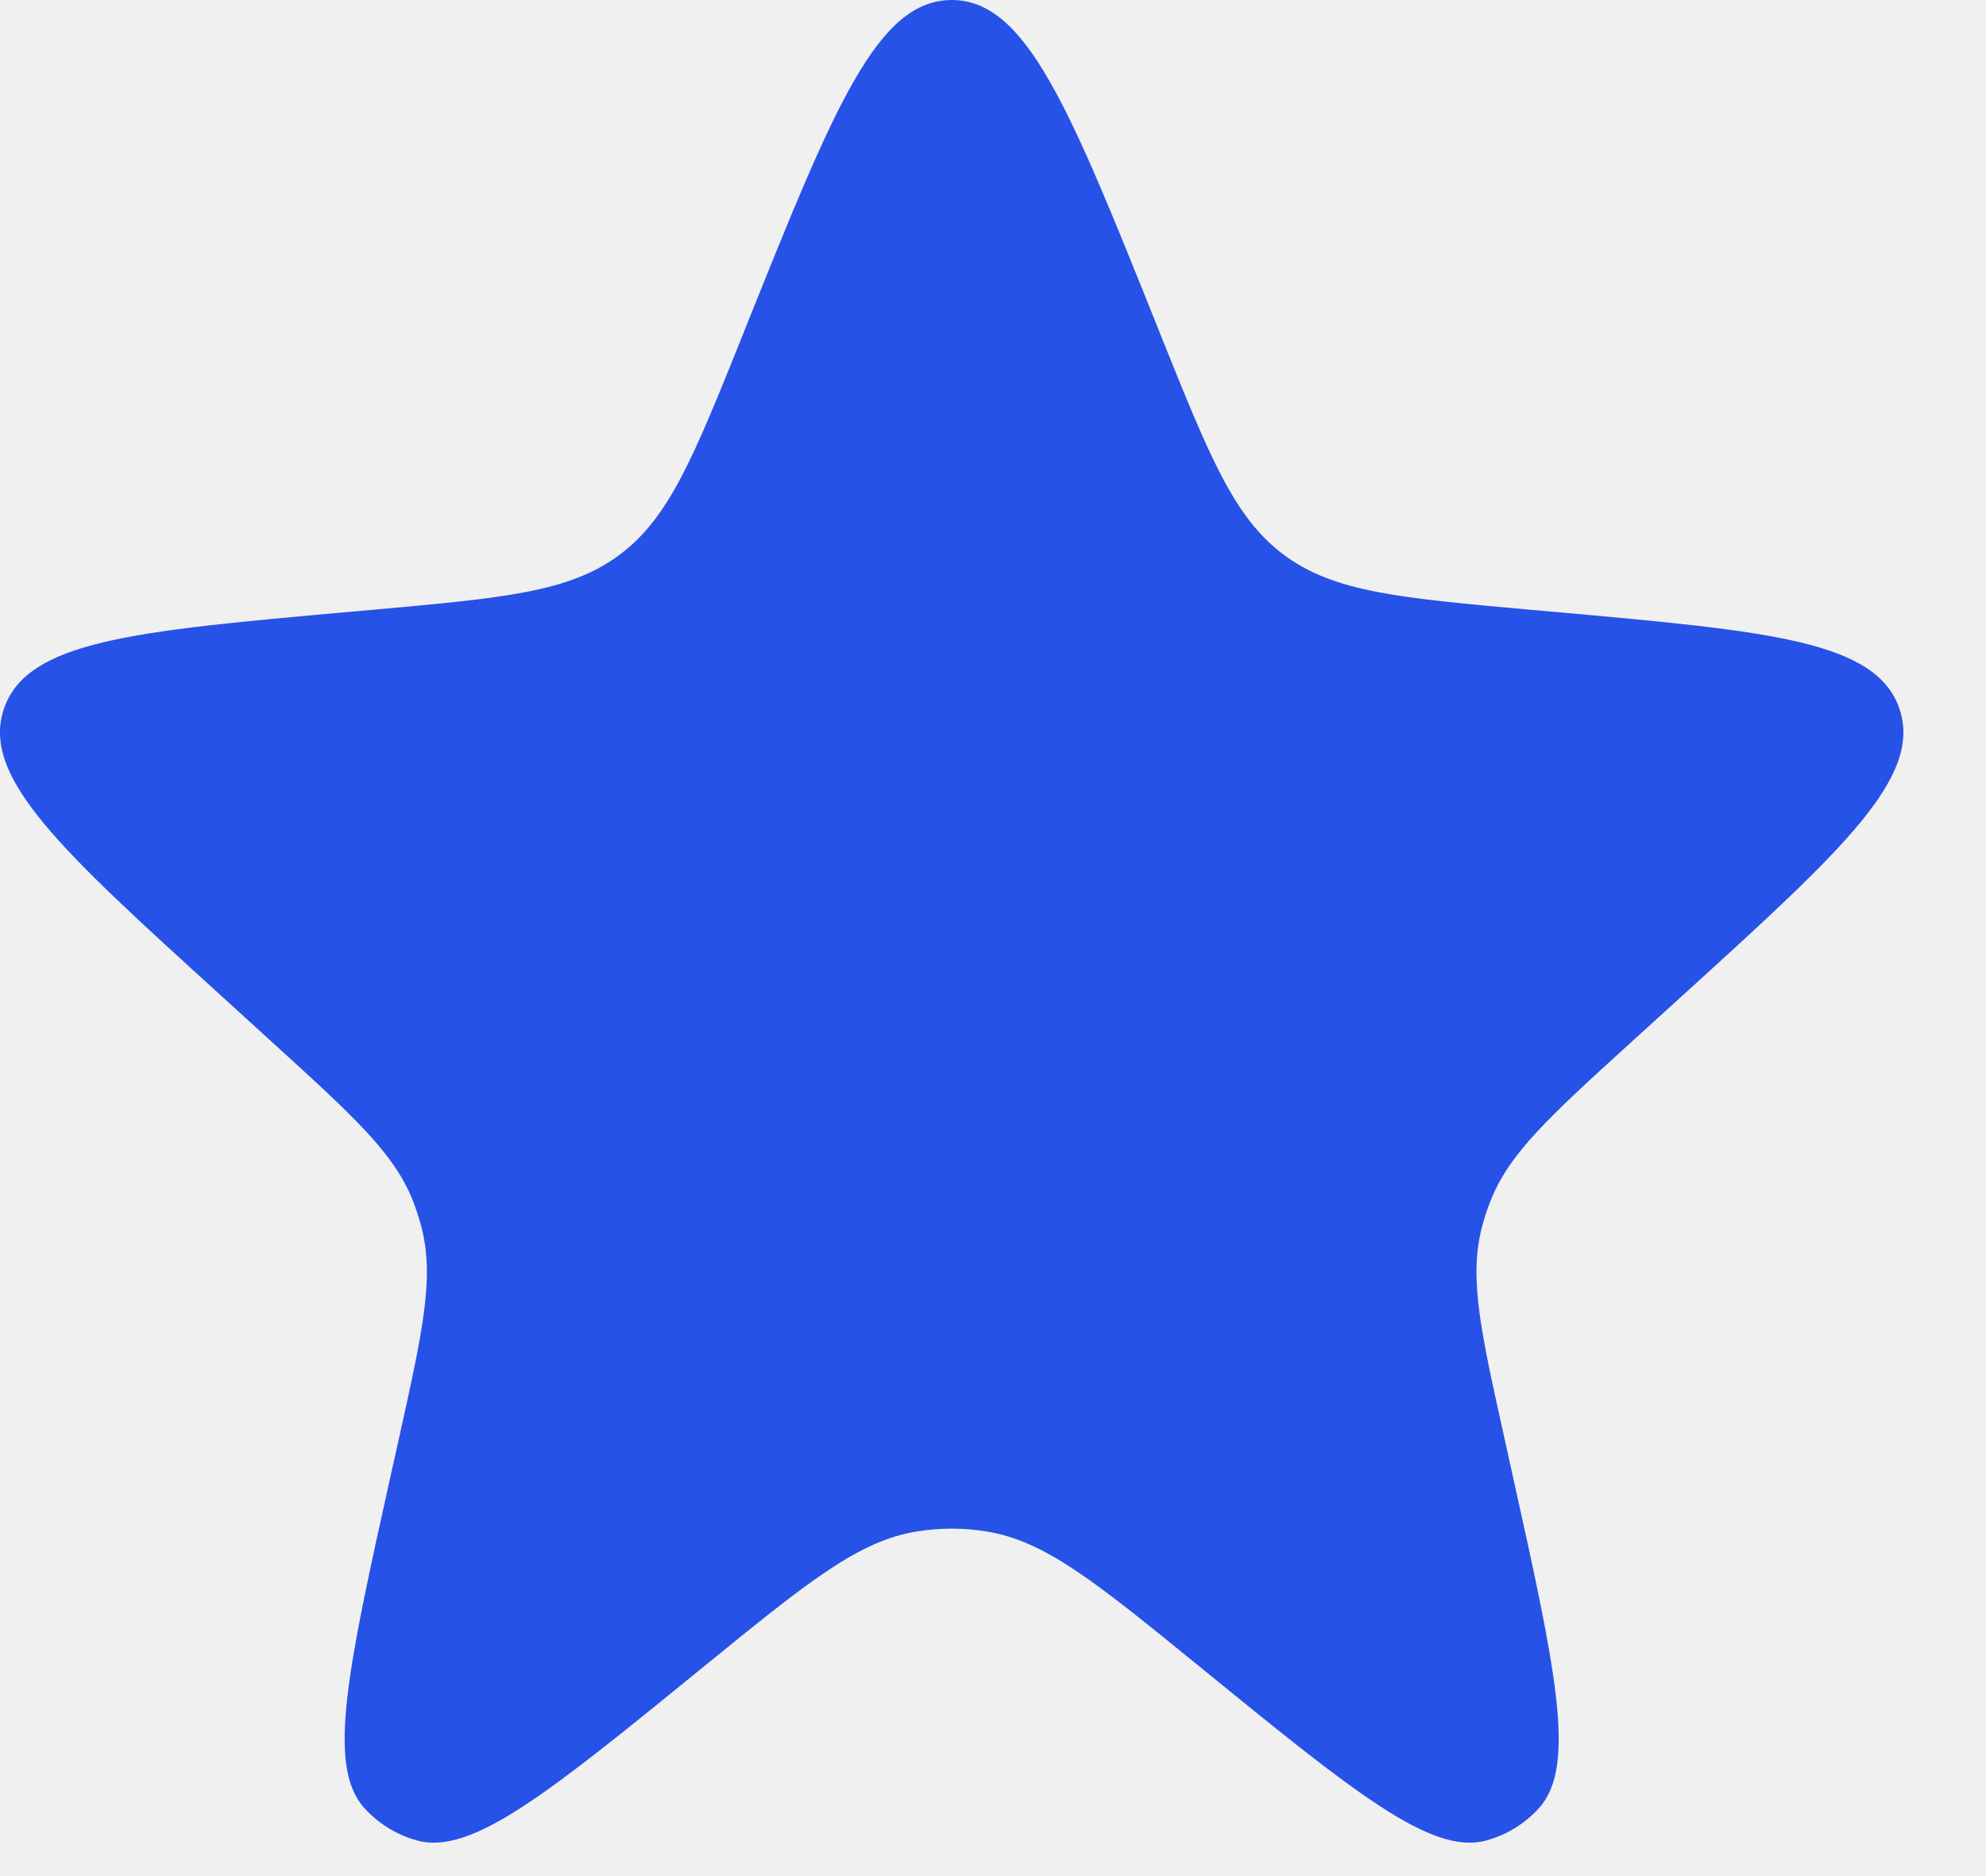
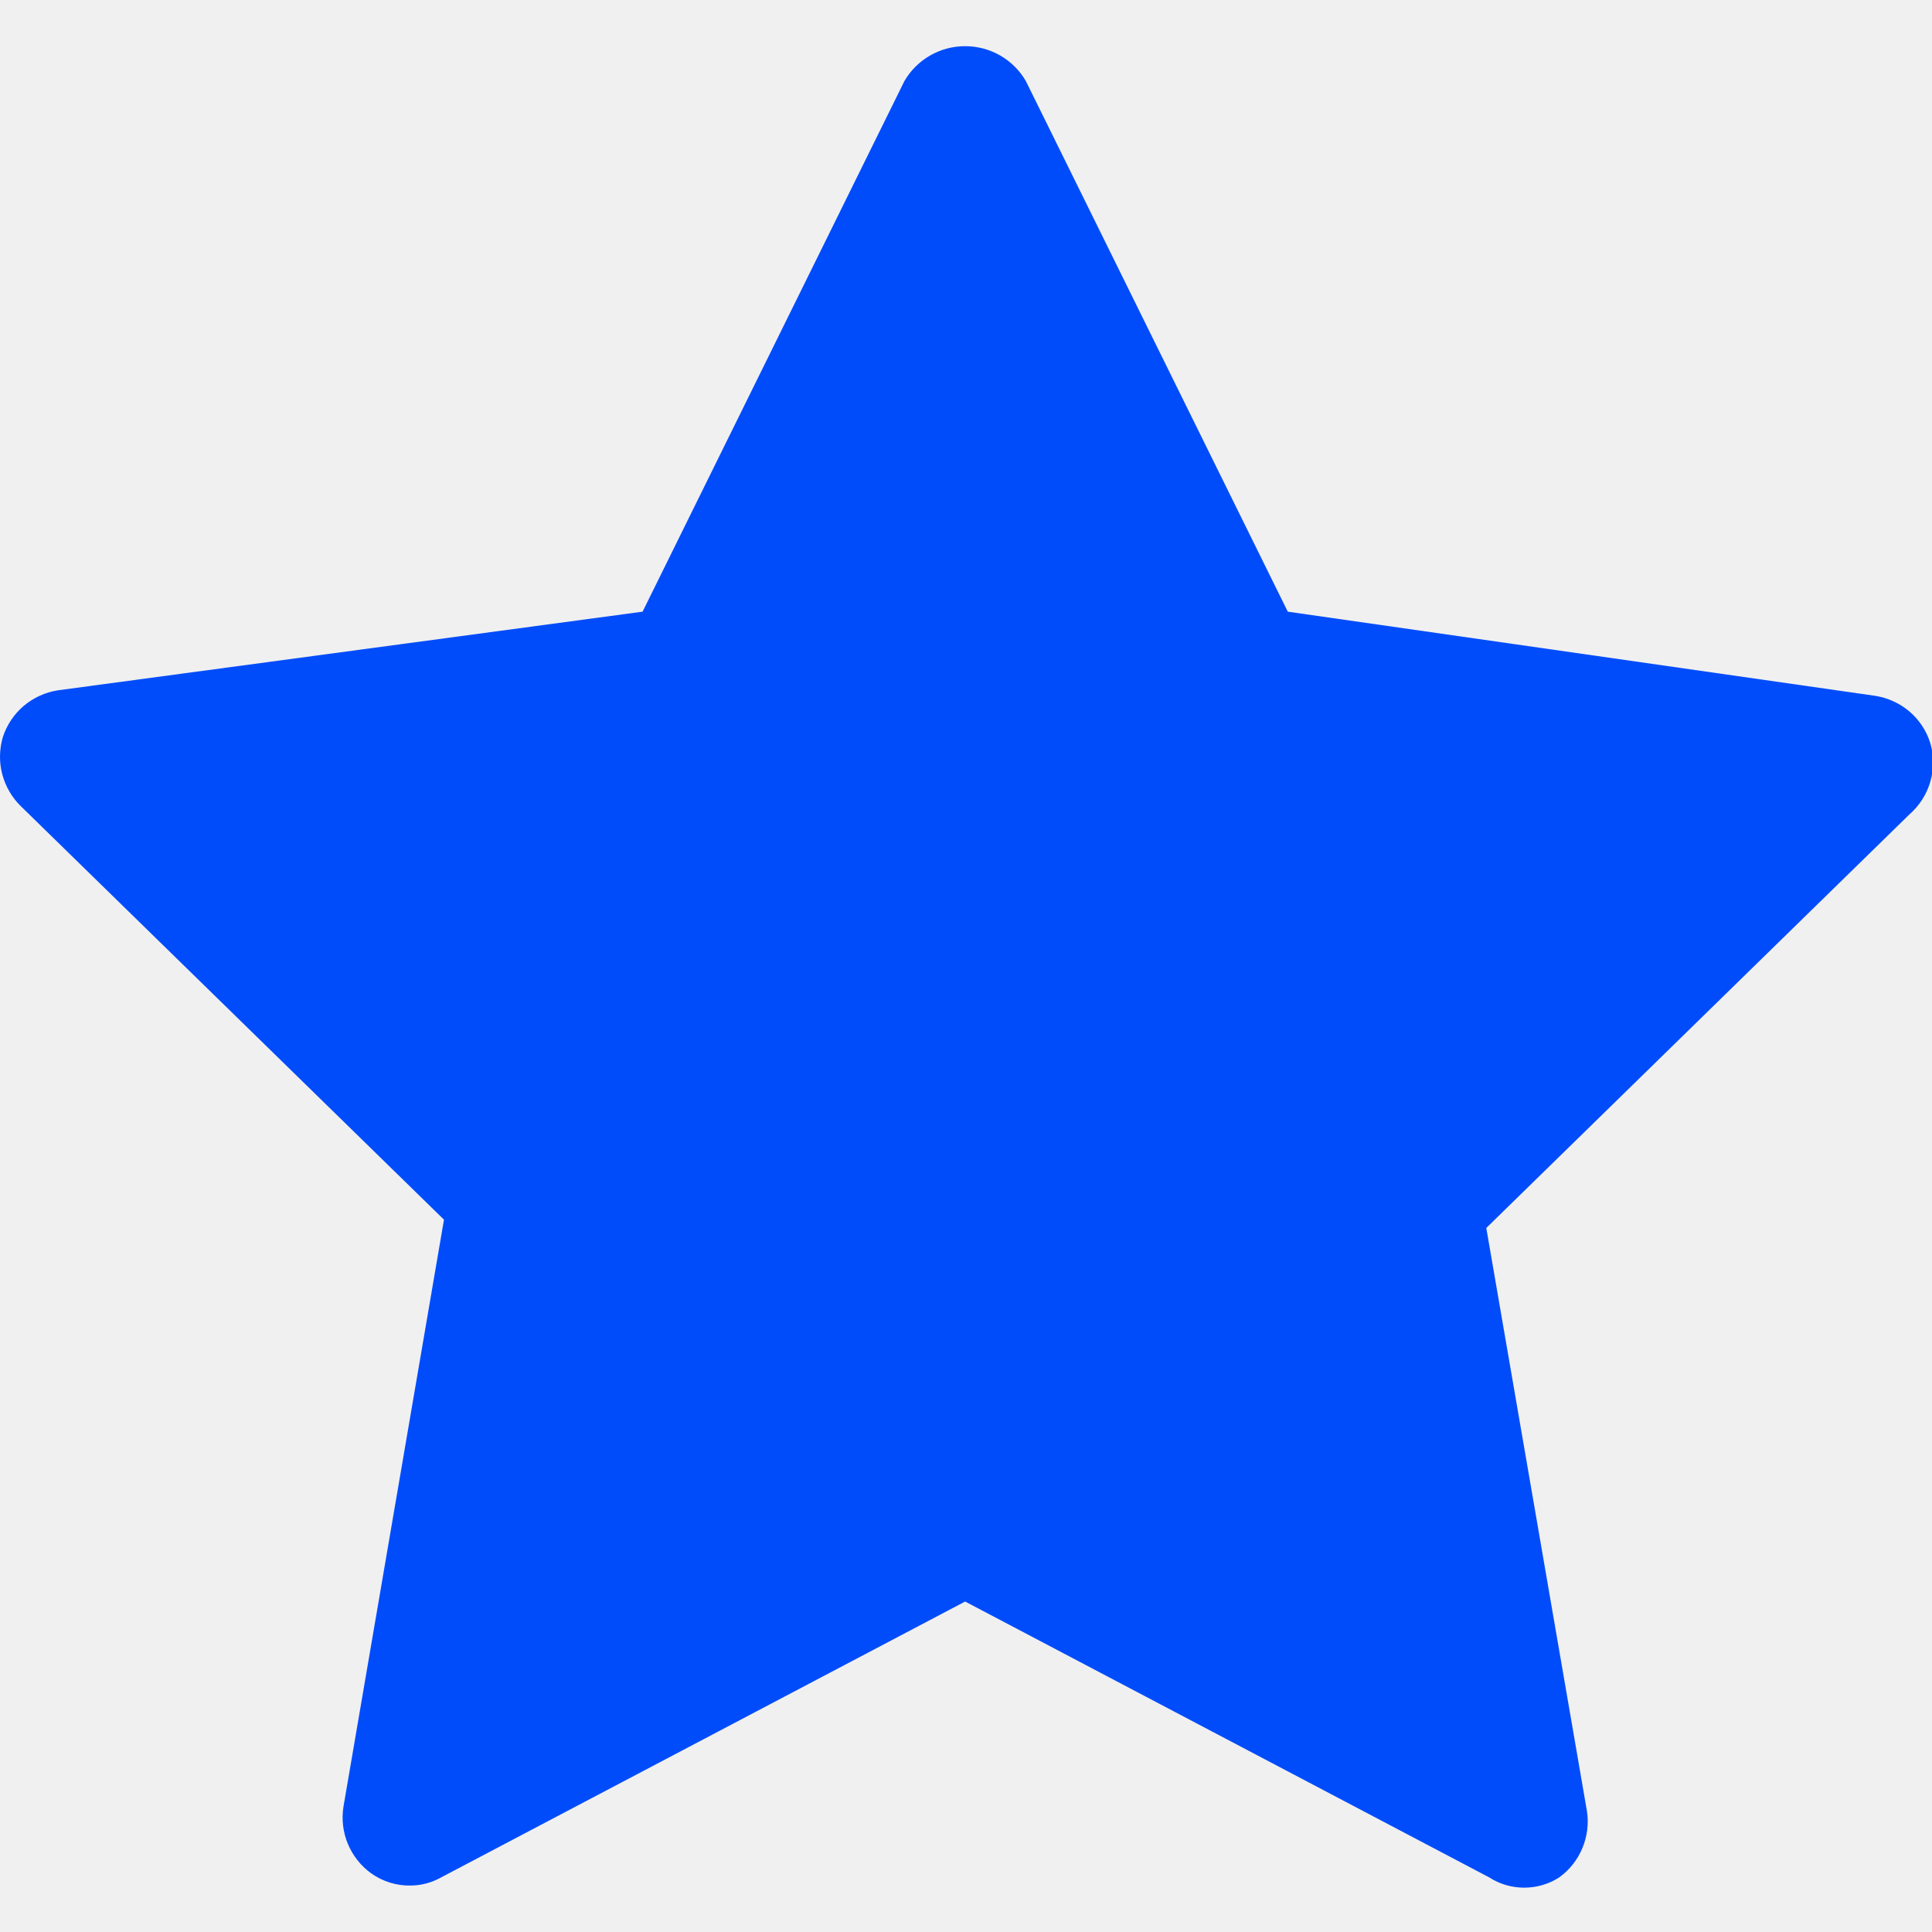
- <svg xmlns="http://www.w3.org/2000/svg" width="18" height="17" viewBox="0 0 18 17" fill="none">
-   <path fill-rule="evenodd" clip-rule="evenodd" d="M10.518 3.033C10.963 4.141 11.185 4.695 11.638 5.031C12.091 5.368 12.685 5.421 13.874 5.528L14.089 5.547C16.035 5.721 17.008 5.808 17.216 6.427C17.424 7.046 16.702 7.704 15.257 9.018L14.774 9.457C14.043 10.123 13.677 10.455 13.507 10.892C13.475 10.973 13.448 11.056 13.427 11.141C13.315 11.596 13.422 12.078 13.637 13.044L13.703 13.344C14.097 15.119 14.294 16.006 13.95 16.389C13.822 16.532 13.655 16.634 13.469 16.685C12.973 16.82 12.269 16.247 10.86 15.098C9.935 14.345 9.472 13.968 8.941 13.883C8.732 13.849 8.519 13.849 8.31 13.883C7.779 13.968 7.317 14.345 6.391 15.098C4.982 16.247 4.278 16.82 3.782 16.685C3.596 16.634 3.429 16.532 3.301 16.389C2.957 16.006 3.154 15.119 3.548 13.344L3.615 13.044C3.829 12.078 3.936 11.596 3.824 11.141C3.803 11.056 3.776 10.973 3.745 10.892C3.574 10.455 3.208 10.123 2.477 9.457L1.995 9.018C0.55 7.704 -0.173 7.046 0.035 6.427C0.243 5.808 1.216 5.721 3.162 5.547L3.377 5.528C4.566 5.421 5.16 5.368 5.613 5.031C6.066 4.695 6.288 4.141 6.733 3.033L6.769 2.942C7.556 0.98 7.949 0 8.626 0C9.302 0 9.695 0.98 10.482 2.942L10.518 3.033Z" fill="#2752E7" />
+ <svg xmlns="http://www.w3.org/2000/svg" width="20" height="20" viewBox="0 0 20 20" fill="none">
+   <g id="Frame" clip-path="url(#clip0_885_5868)">
+     <path id="Vector" d="M19.981 7.688C19.941 7.562 19.866 7.45 19.765 7.364C19.664 7.279 19.541 7.223 19.411 7.203L13.331 6.332L10.619 0.838C10.555 0.728 10.463 0.637 10.353 0.574C10.243 0.511 10.118 0.478 9.991 0.478C9.864 0.478 9.739 0.511 9.629 0.574C9.519 0.637 9.427 0.728 9.363 0.838L6.652 6.332L0.6 7.146C0.47 7.166 0.347 7.222 0.246 7.307C0.145 7.393 0.07 7.505 0.029 7.631C-0.007 7.756 -0.01 7.888 0.023 8.014C0.056 8.139 0.122 8.254 0.215 8.345L4.596 12.626L3.555 18.706C3.535 18.835 3.551 18.968 3.601 19.088C3.652 19.209 3.734 19.314 3.84 19.391C3.96 19.477 4.106 19.523 4.254 19.519C4.364 19.518 4.472 19.488 4.568 19.434L9.991 16.579L15.415 19.434C15.523 19.504 15.649 19.541 15.778 19.541C15.908 19.541 16.034 19.504 16.142 19.434C16.248 19.357 16.331 19.252 16.381 19.131C16.431 19.01 16.448 18.878 16.428 18.749L15.386 12.712L19.767 8.43C19.87 8.34 19.945 8.222 19.983 8.091C20.021 7.959 20.021 7.819 19.981 7.688Z" fill="#014CFA" />
+   </g>
+   <defs>
+     <clipPath id="clip0_885_5868">
+       <rect width="20" height="20" fill="white" />
+     </clipPath>
+   </defs>
</svg>
